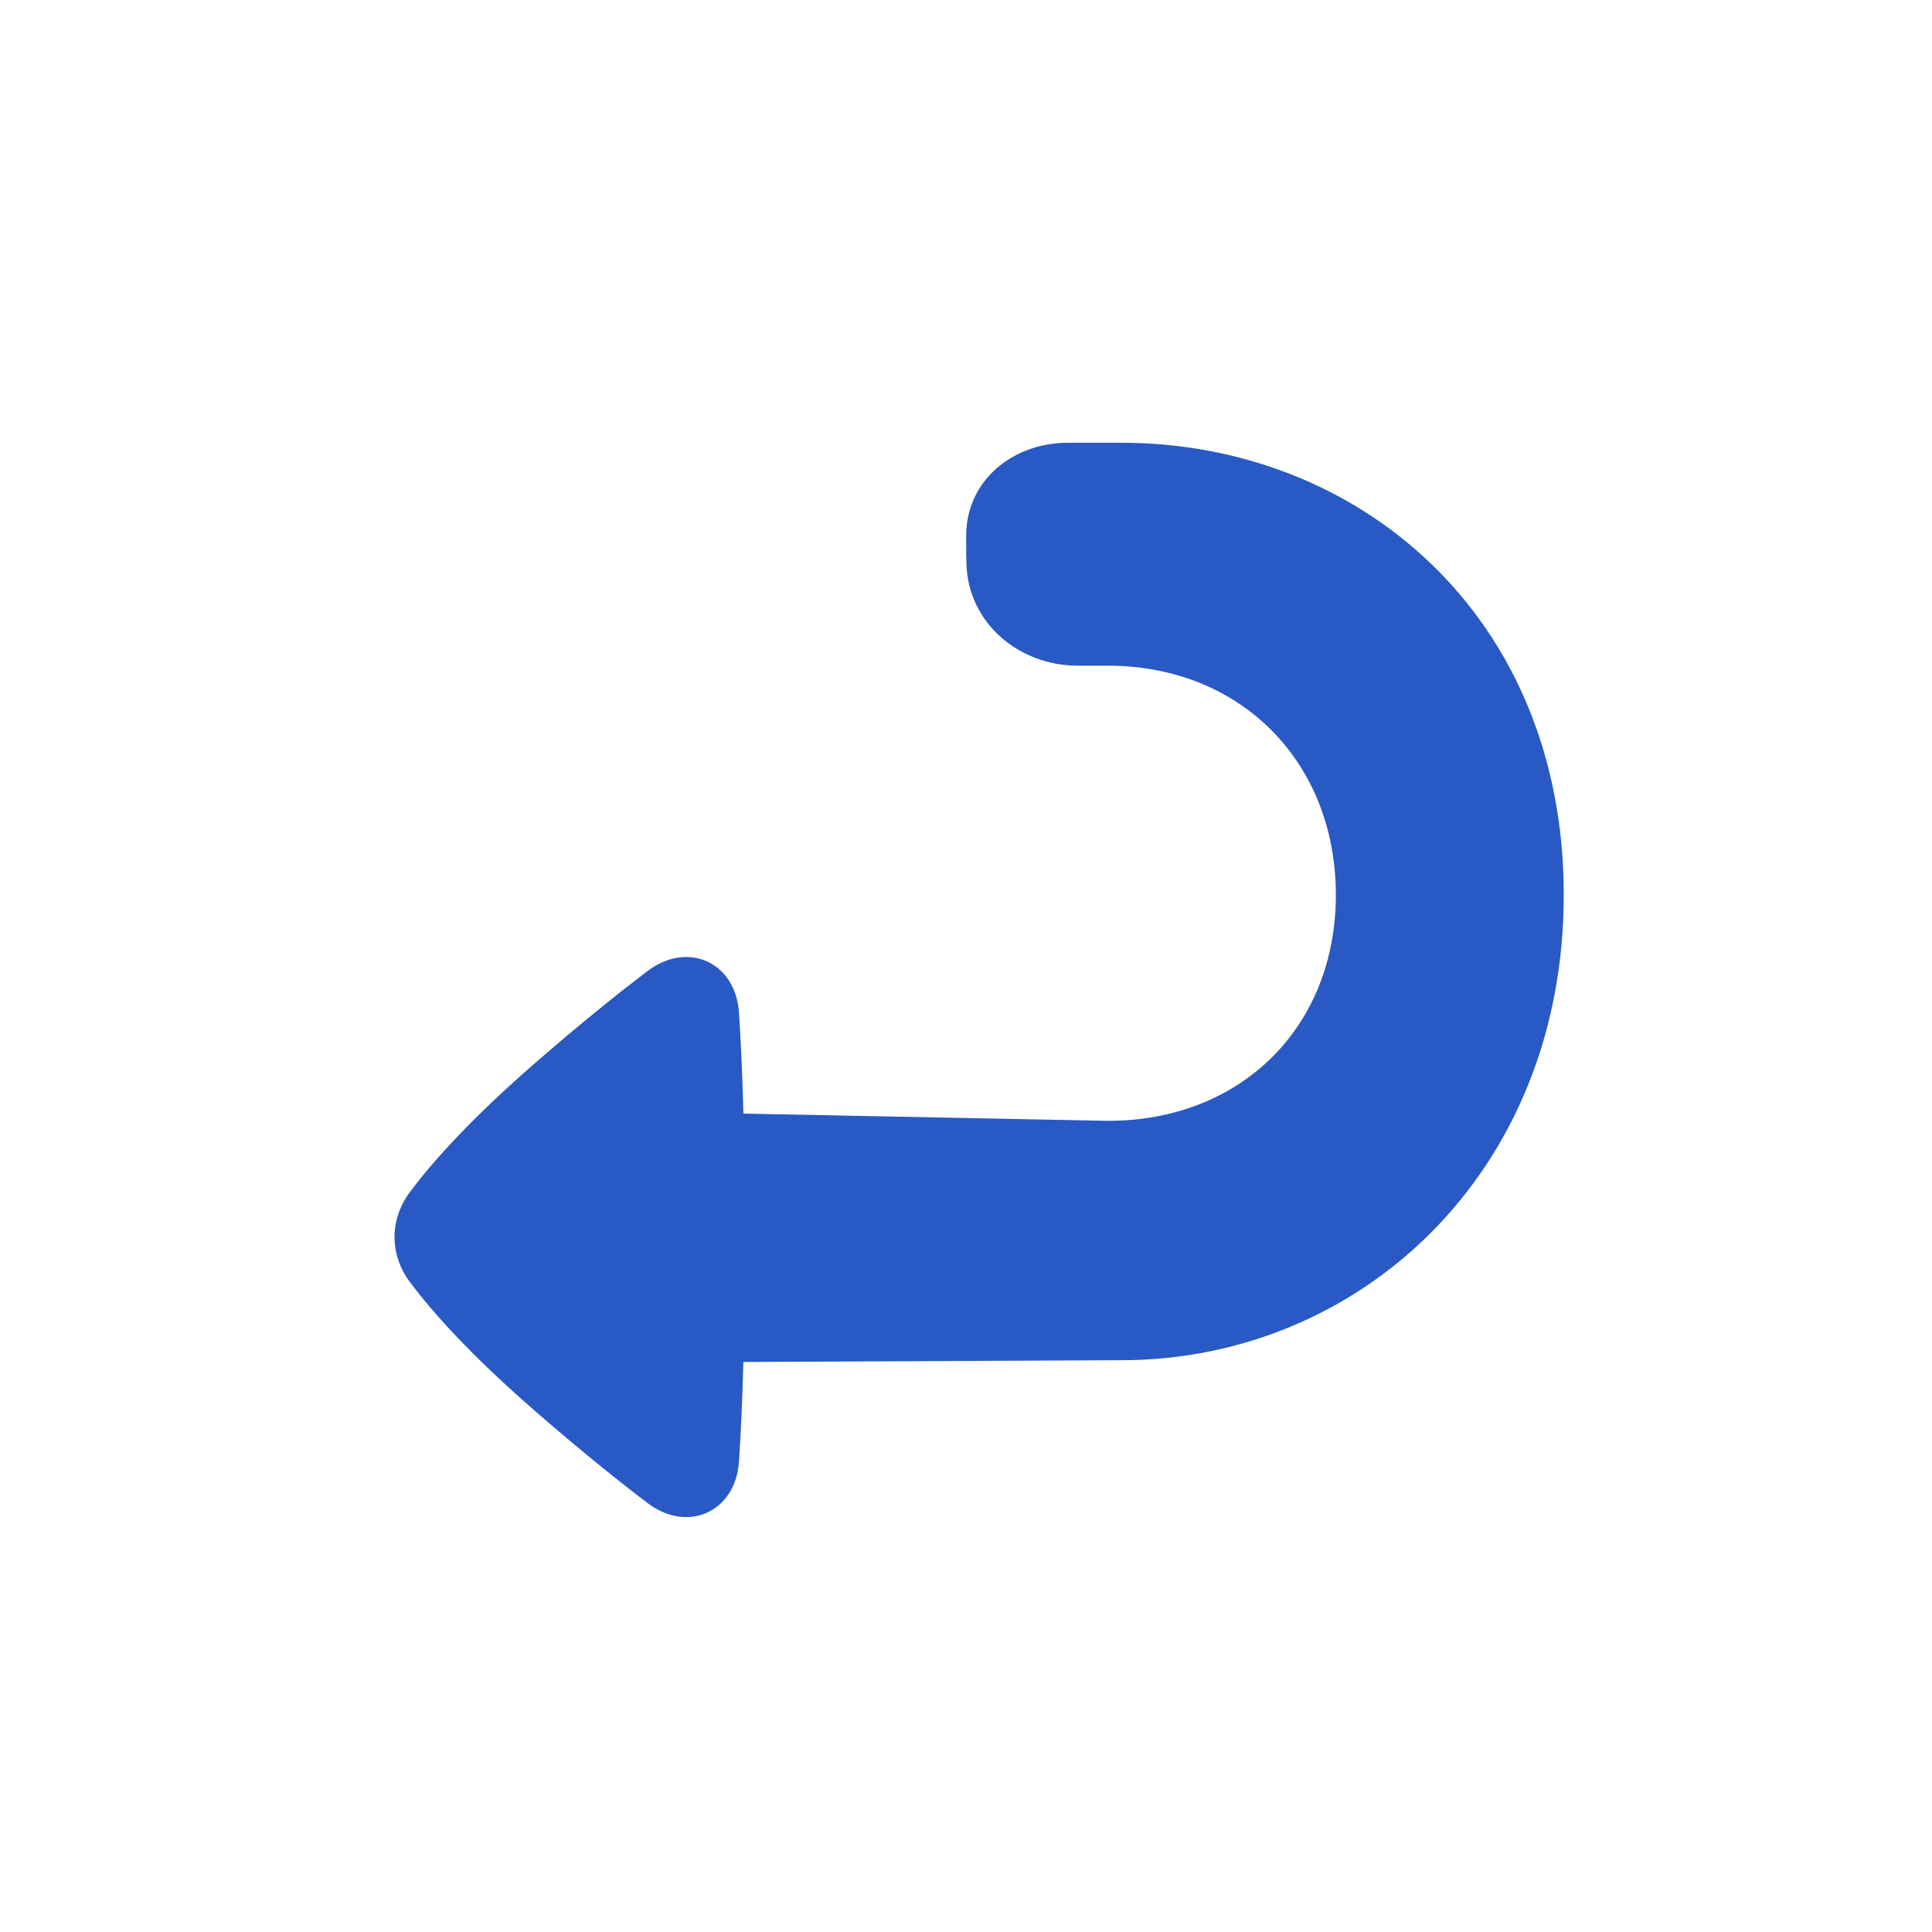
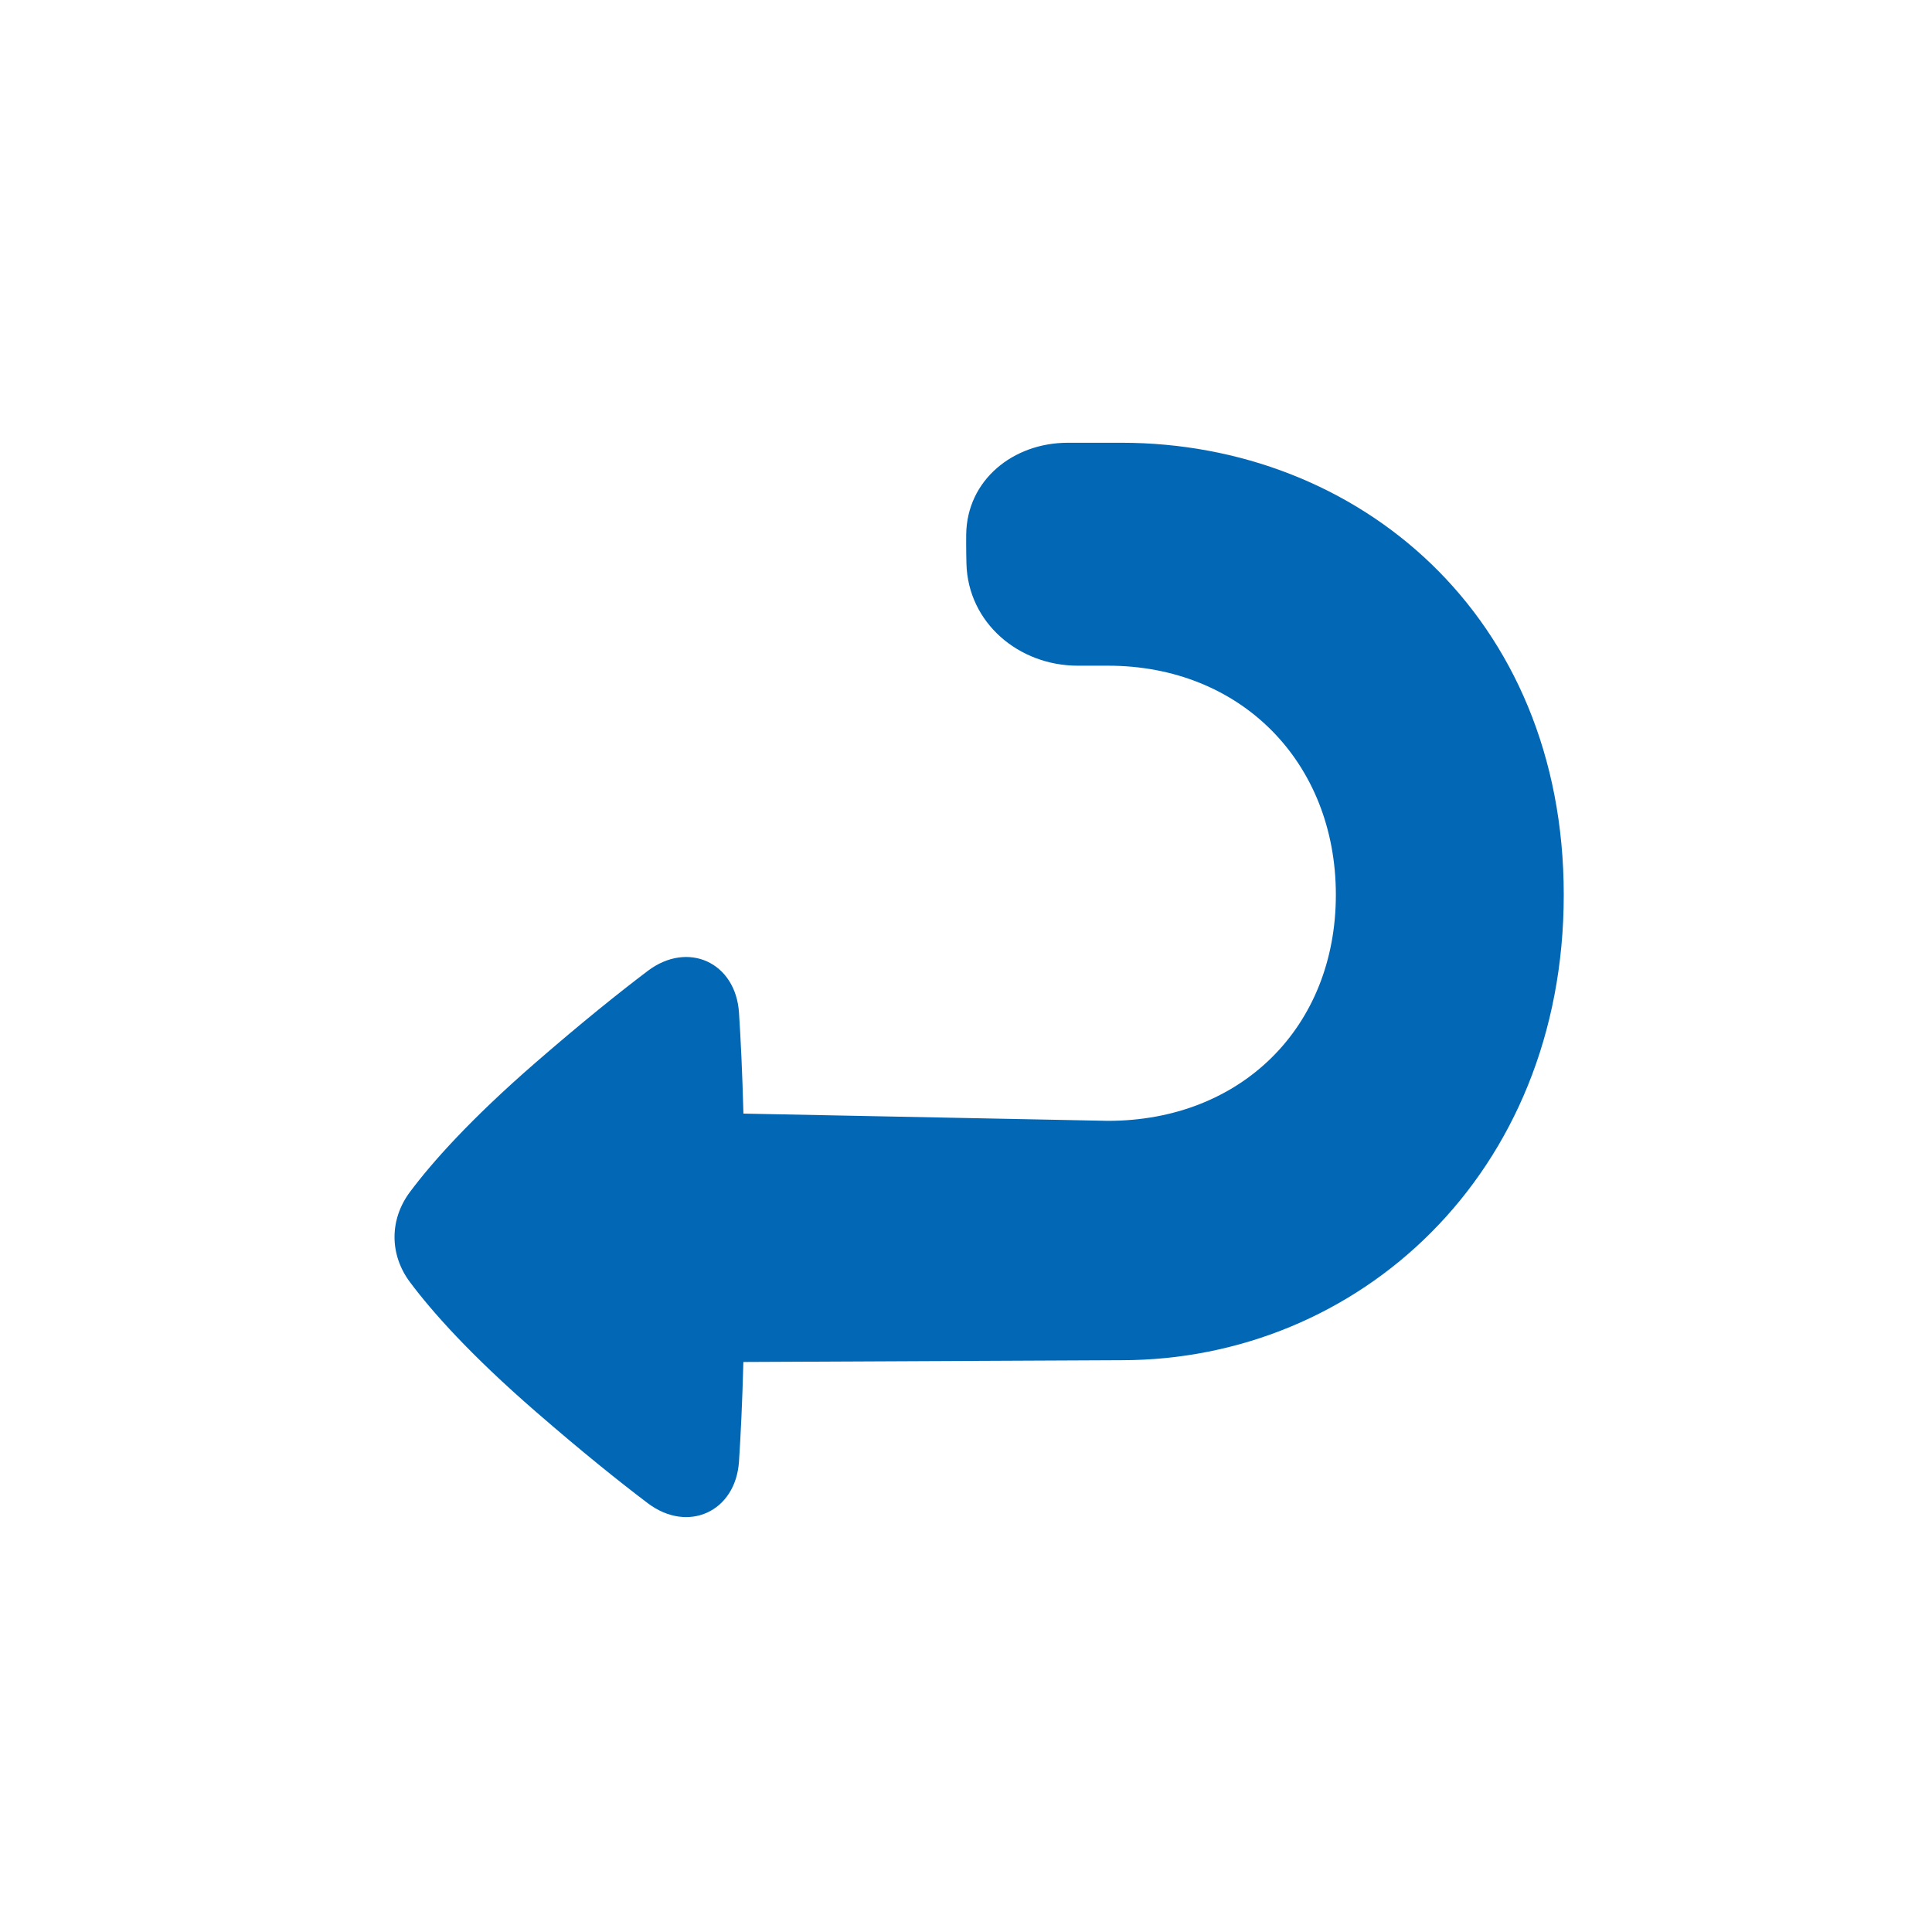
<svg xmlns="http://www.w3.org/2000/svg" fill="none" viewBox="0 0 48 48" id="Return-Square-2--Streamline-Plump.svg" height="50" width="50">
  <g id="return-square-2--arrow-return-enter-keyboard">
    <path id="Union" fill="transparent" fill-rule="evenodd" d="M24.004 1.5c-7.401 0 -12.593 0.278 -15.864 0.544l0.121 1.493 -0.121 -1.493c-3.288 0.267 -5.825 2.804 -6.092 6.092l1.491 0.121 -1.491 -0.121C1.782 11.407 1.504 16.599 1.504 24c0 7.401 0.278 12.593 0.544 15.864 0.267 3.288 2.804 5.825 6.092 6.092 3.272 0.266 8.463 0.544 15.864 0.544 7.401 0 12.593 -0.278 15.864 -0.544 3.288 -0.267 5.825 -2.804 6.092 -6.092 0.266 -3.272 0.544 -8.463 0.544 -15.864 0 -7.401 -0.278 -12.593 -0.544 -15.864 -0.267 -3.288 -2.804 -5.825 -6.092 -6.092C36.597 1.778 31.405 1.5 24.004 1.5Z" clip-rule="evenodd" stroke-width="1" />
-     <path id="Union_2" fill="#2859c5" d="m18.47 27.667 9.057 0.18c3.311 0 5.662 -2.332 5.662 -5.616s-2.351 -5.692 -5.662 -5.692h-0.749c-1.468 0 -2.728 -1.066 -2.767 -2.533 -0.004 -0.165 -0.007 -0.334 -0.007 -0.506 0 -0.075 0.001 -0.148 0.001 -0.22C24.021 11.925 25.174 11 26.529 11h1.331c5.886 0 10.991 4.295 10.991 11.232 0 6.937 -5.105 11.562 -10.991 11.562l-9.391 0.044c-0.027 1.01 -0.066 1.822 -0.109 2.472 -0.082 1.249 -1.269 1.791 -2.267 1.036 -0.714 -0.54 -1.633 -1.277 -2.776 -2.269 -1.641 -1.424 -2.59 -2.498 -3.131 -3.222 -0.512 -0.685 -0.512 -1.557 0 -2.242 0.541 -0.724 1.49 -1.798 3.131 -3.222 1.143 -0.992 2.062 -1.729 2.776 -2.269 0.998 -0.755 2.184 -0.213 2.267 1.036 0.043 0.658 0.083 1.483 0.11 2.51Z" stroke-width="1" />
+     <path id="Union_2" fill="#0267b5" d="m18.47 27.667 9.057 0.18c3.311 0 5.662 -2.332 5.662 -5.616s-2.351 -5.692 -5.662 -5.692h-0.749c-1.468 0 -2.728 -1.066 -2.767 -2.533 -0.004 -0.165 -0.007 -0.334 -0.007 -0.506 0 -0.075 0.001 -0.148 0.001 -0.22C24.021 11.925 25.174 11 26.529 11h1.331c5.886 0 10.991 4.295 10.991 11.232 0 6.937 -5.105 11.562 -10.991 11.562l-9.391 0.044c-0.027 1.01 -0.066 1.822 -0.109 2.472 -0.082 1.249 -1.269 1.791 -2.267 1.036 -0.714 -0.54 -1.633 -1.277 -2.776 -2.269 -1.641 -1.424 -2.59 -2.498 -3.131 -3.222 -0.512 -0.685 -0.512 -1.557 0 -2.242 0.541 -0.724 1.49 -1.798 3.131 -3.222 1.143 -0.992 2.062 -1.729 2.776 -2.269 0.998 -0.755 2.184 -0.213 2.267 1.036 0.043 0.658 0.083 1.483 0.11 2.51Z" stroke-width="1" />
  </g>
</svg>
